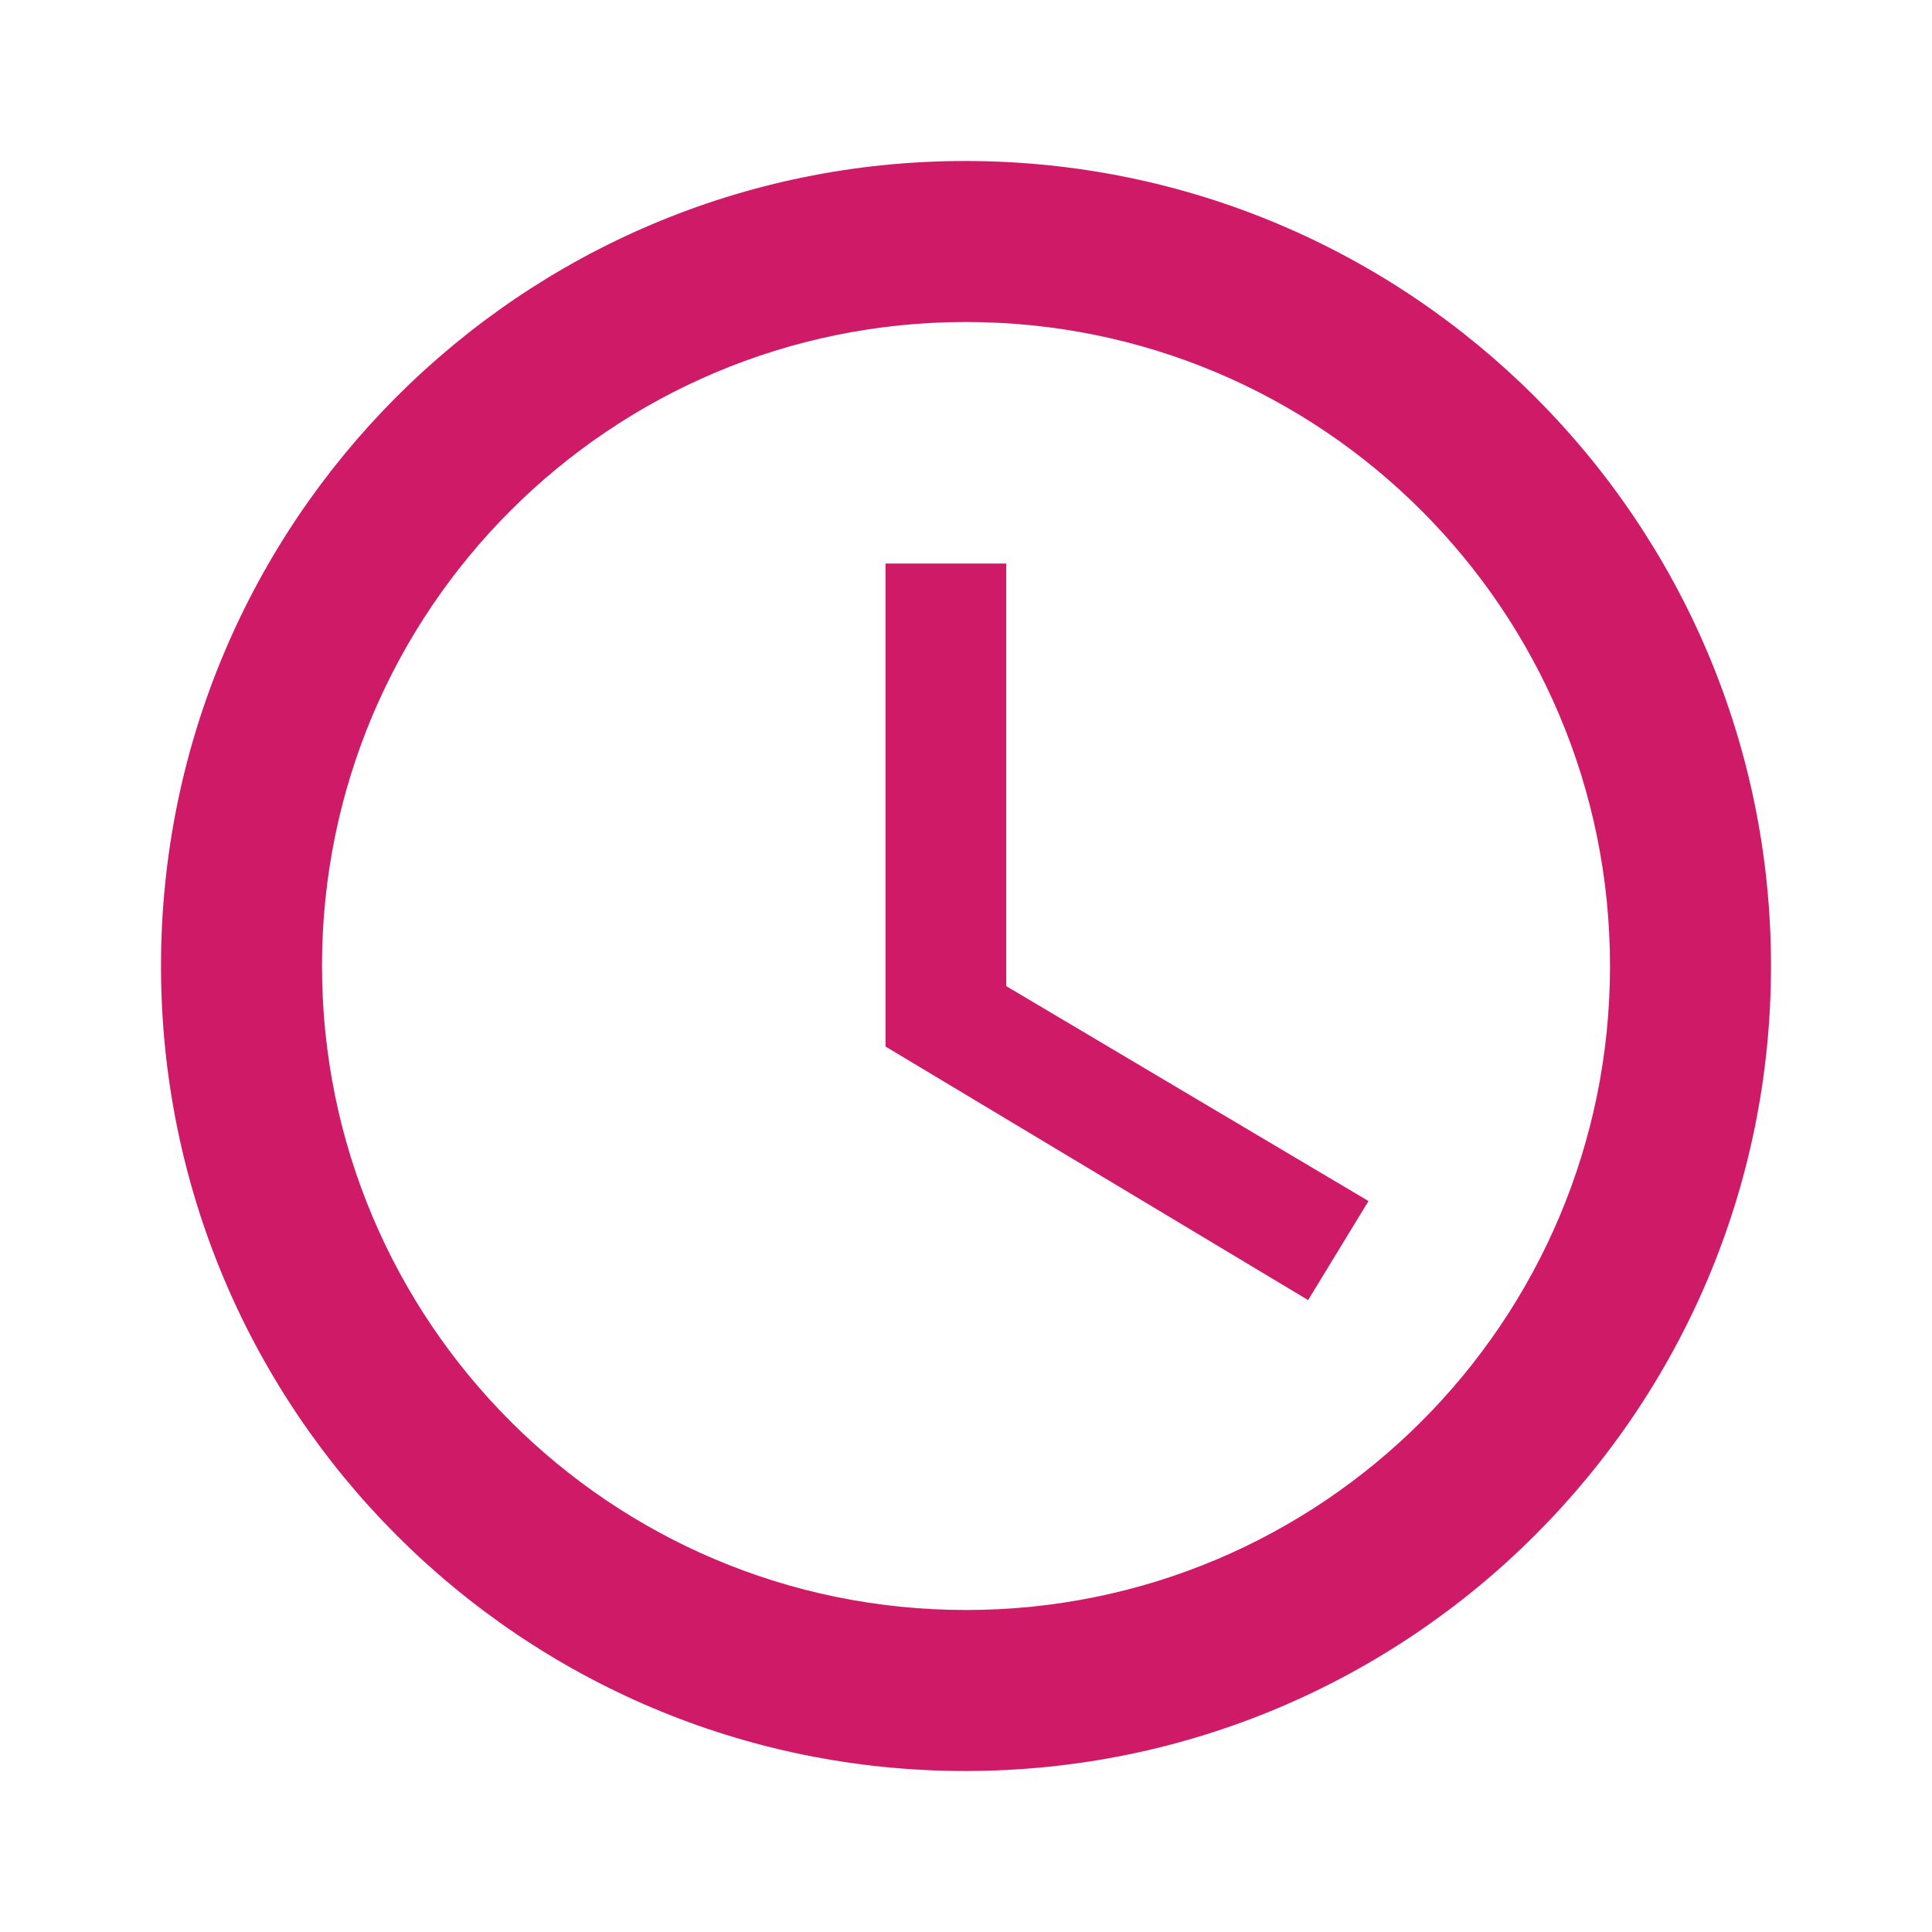
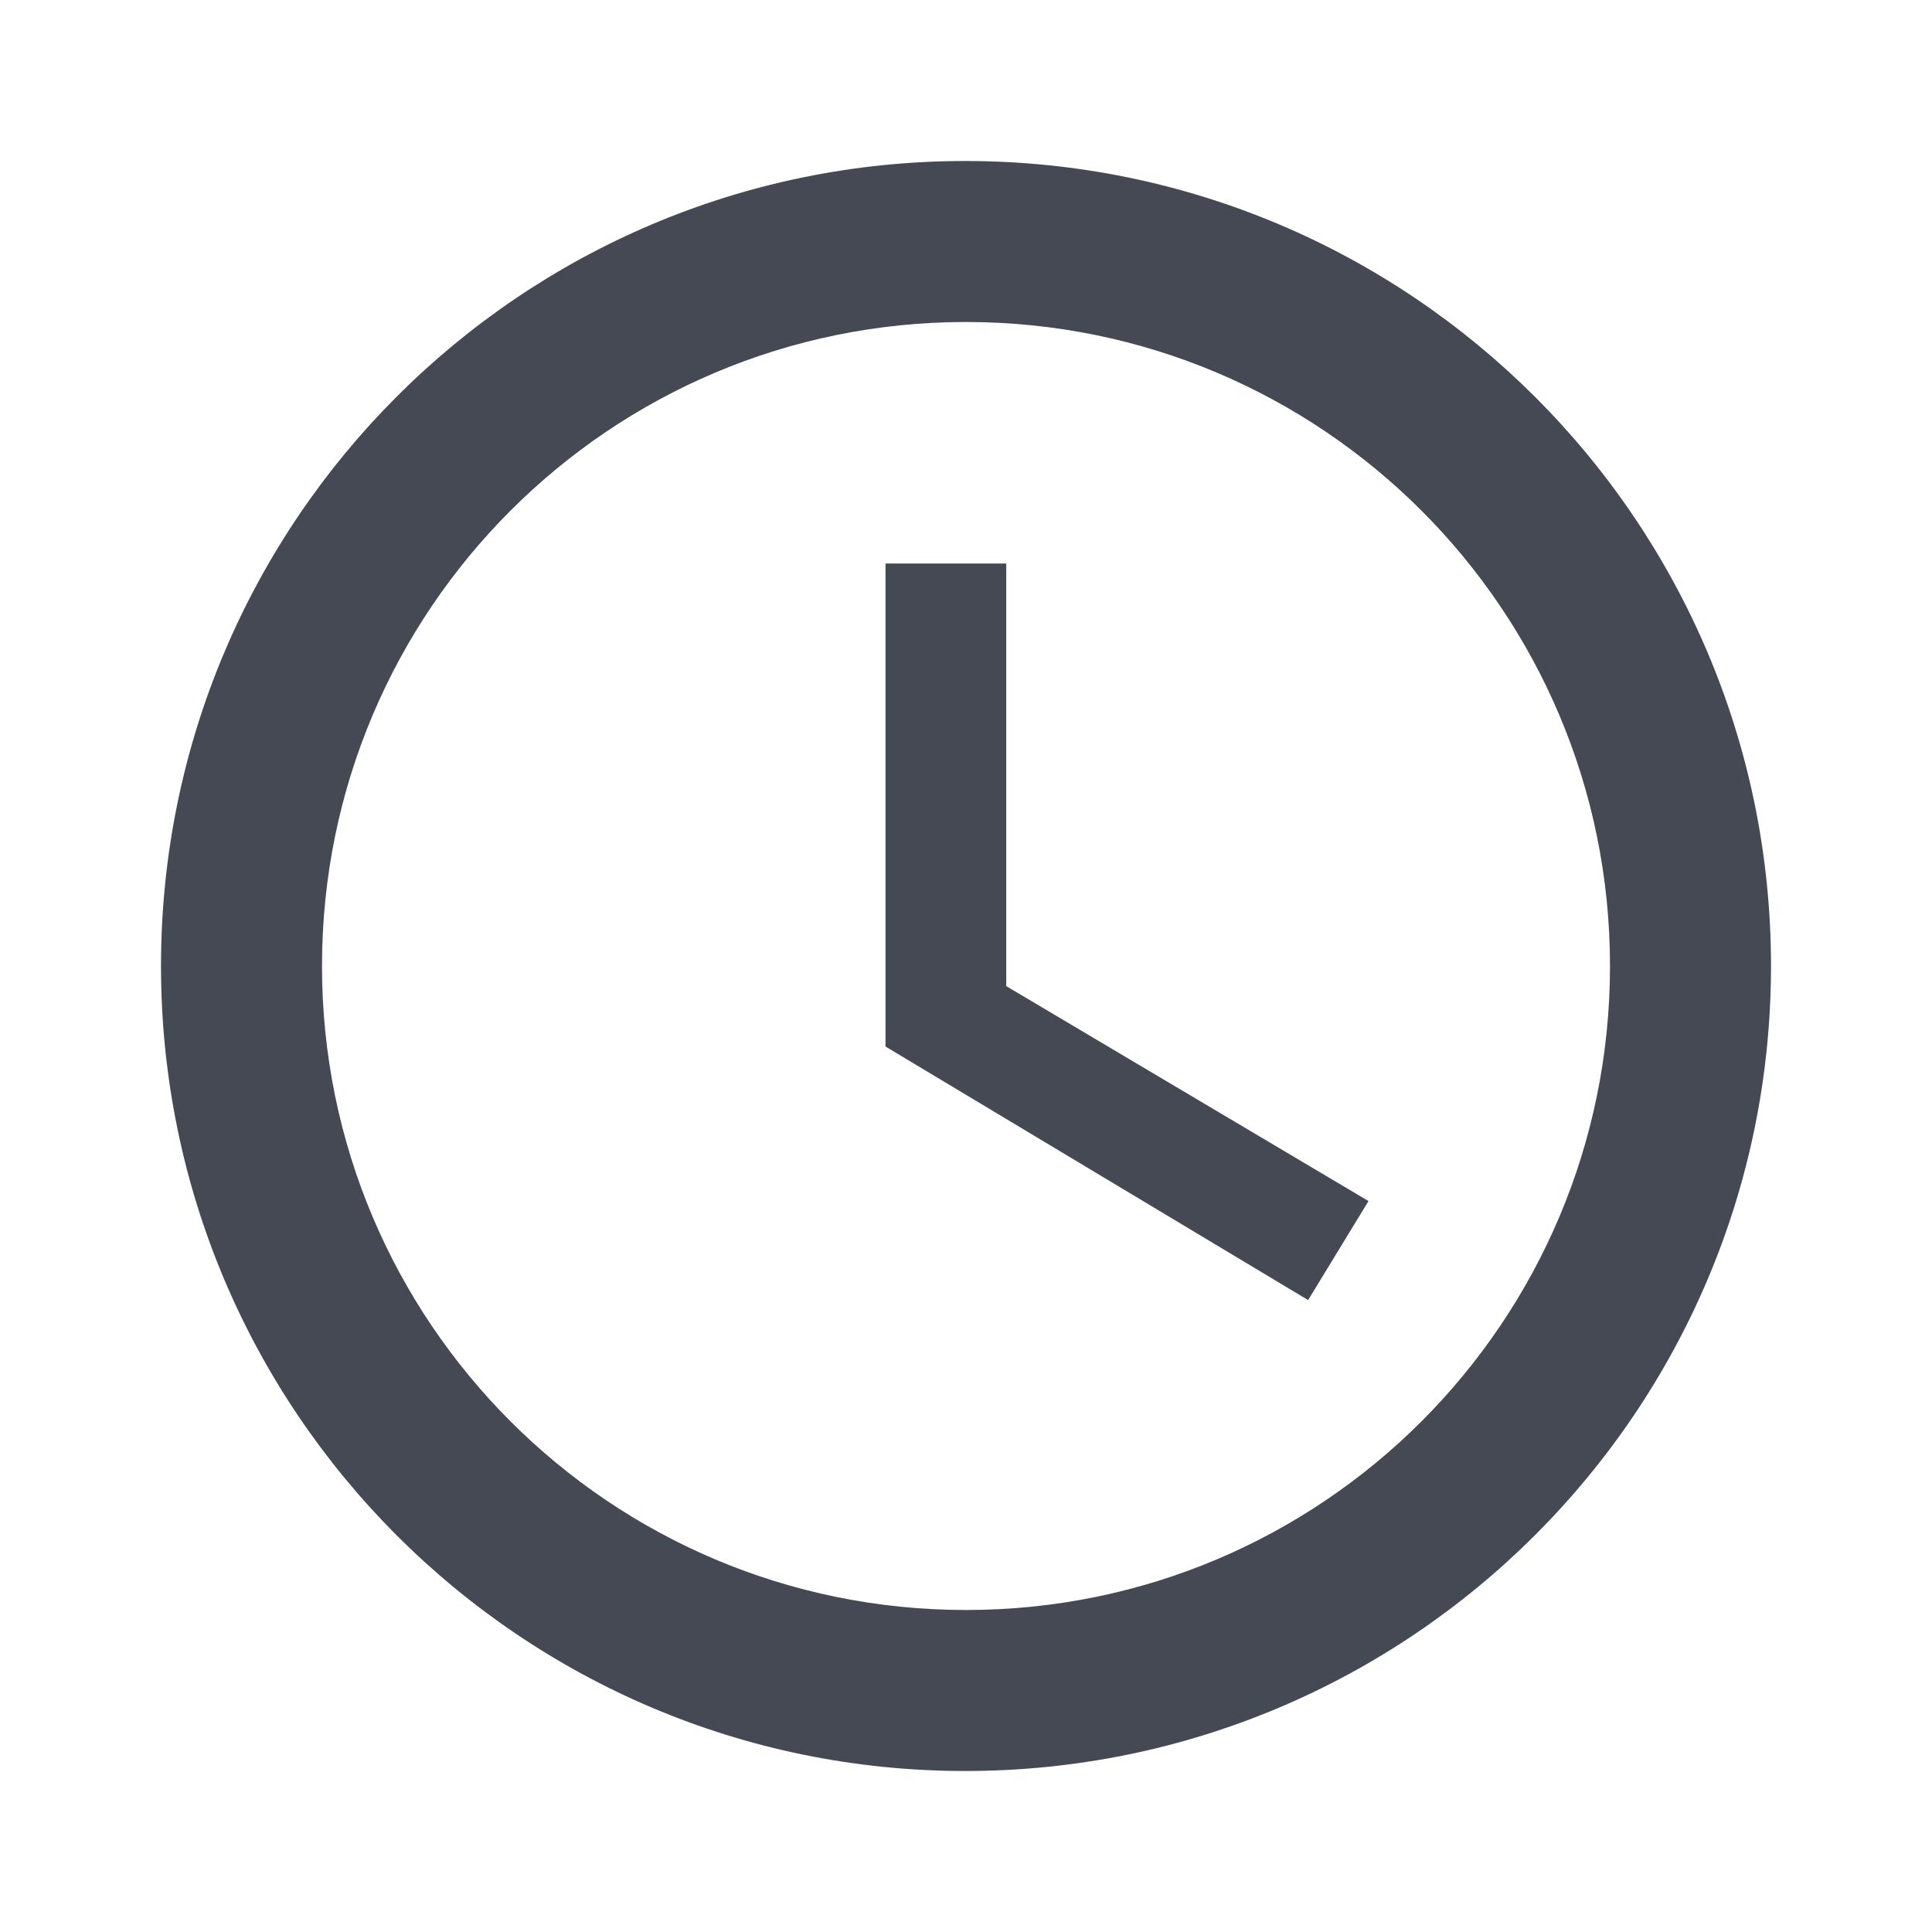
- <svg xmlns="http://www.w3.org/2000/svg" aria-hidden="true" role="img" viewBox="0 0 24 24" fill="#CF1A68">
+ <svg xmlns="http://www.w3.org/2000/svg" aria-hidden="true" role="img" viewBox="0 0 24 24" fill="#454953">
  <path d="M11.99 2C6.47 2 2 6.48 2 12s4.47 10 9.99 10C17.52 22 22 17.52 22 12S17.52 2 11.99 2zM12 20c-4.42 0-8-3.58-8-8s3.58-8 8-8 8 3.58 8 8-3.58 8-8 8z" />
  <path d="M12.5 7H11v6l5.25 3.15.75-1.23-4.5-2.67z" />
</svg>
